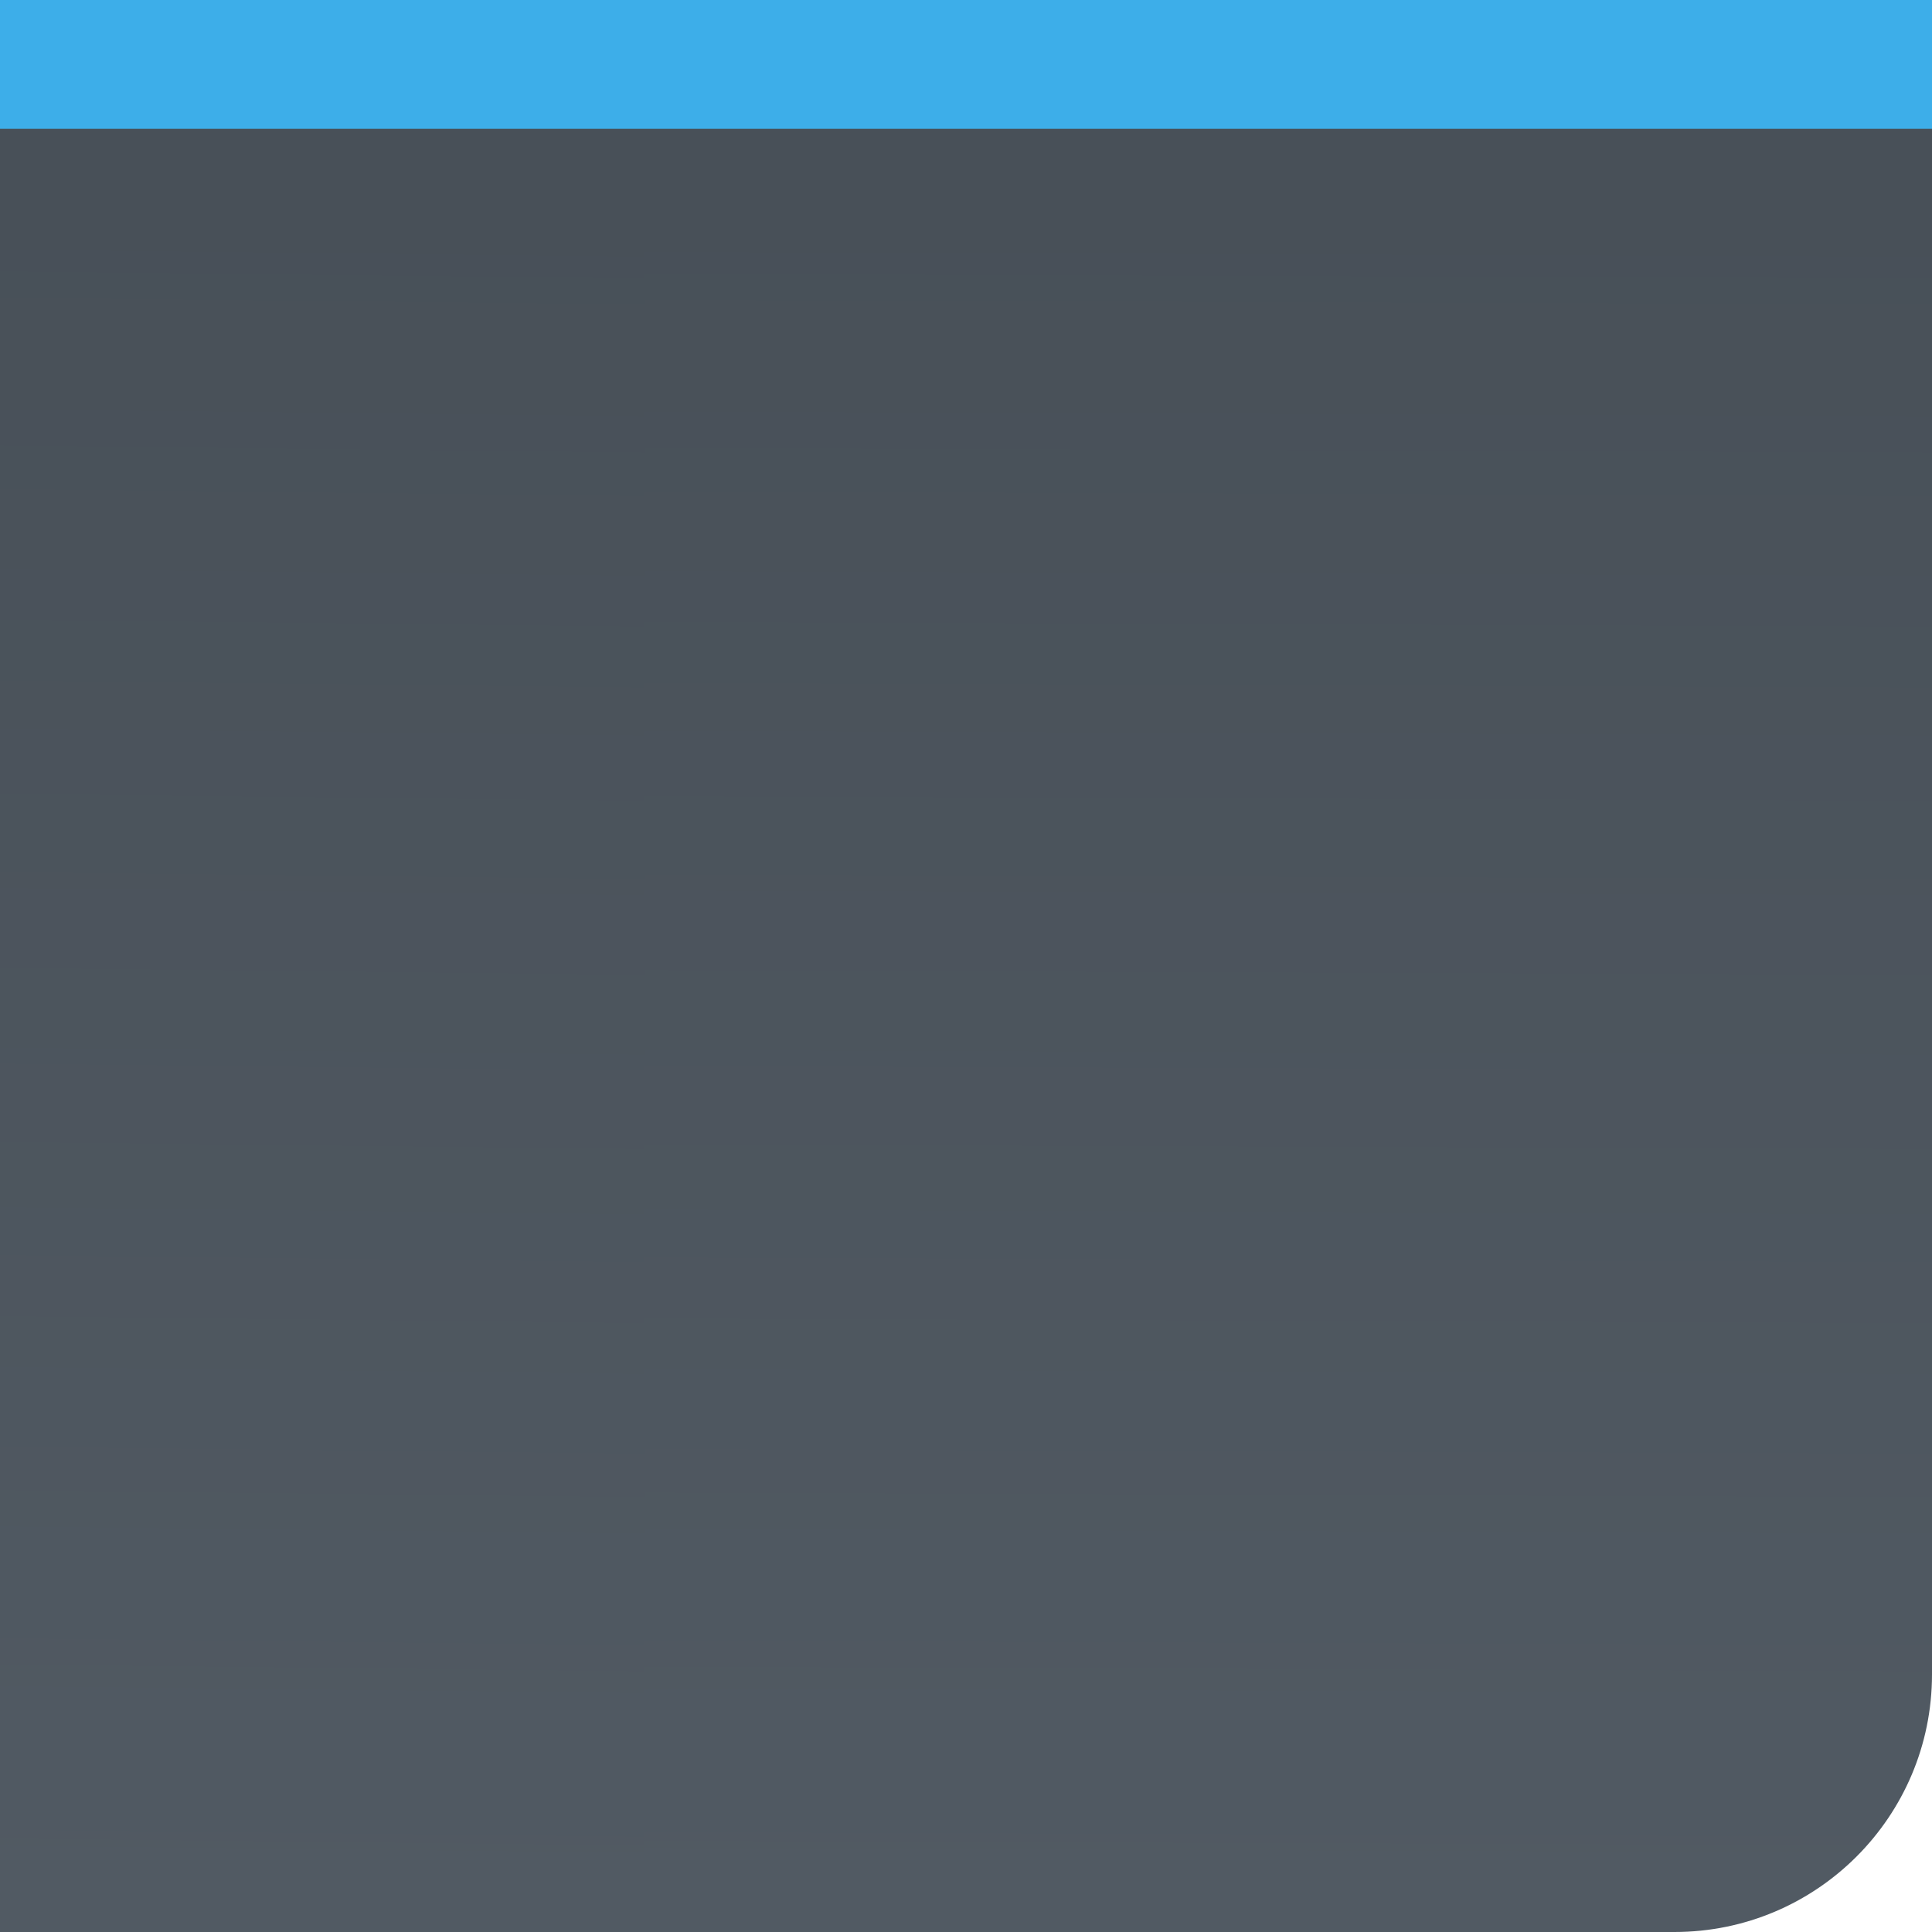
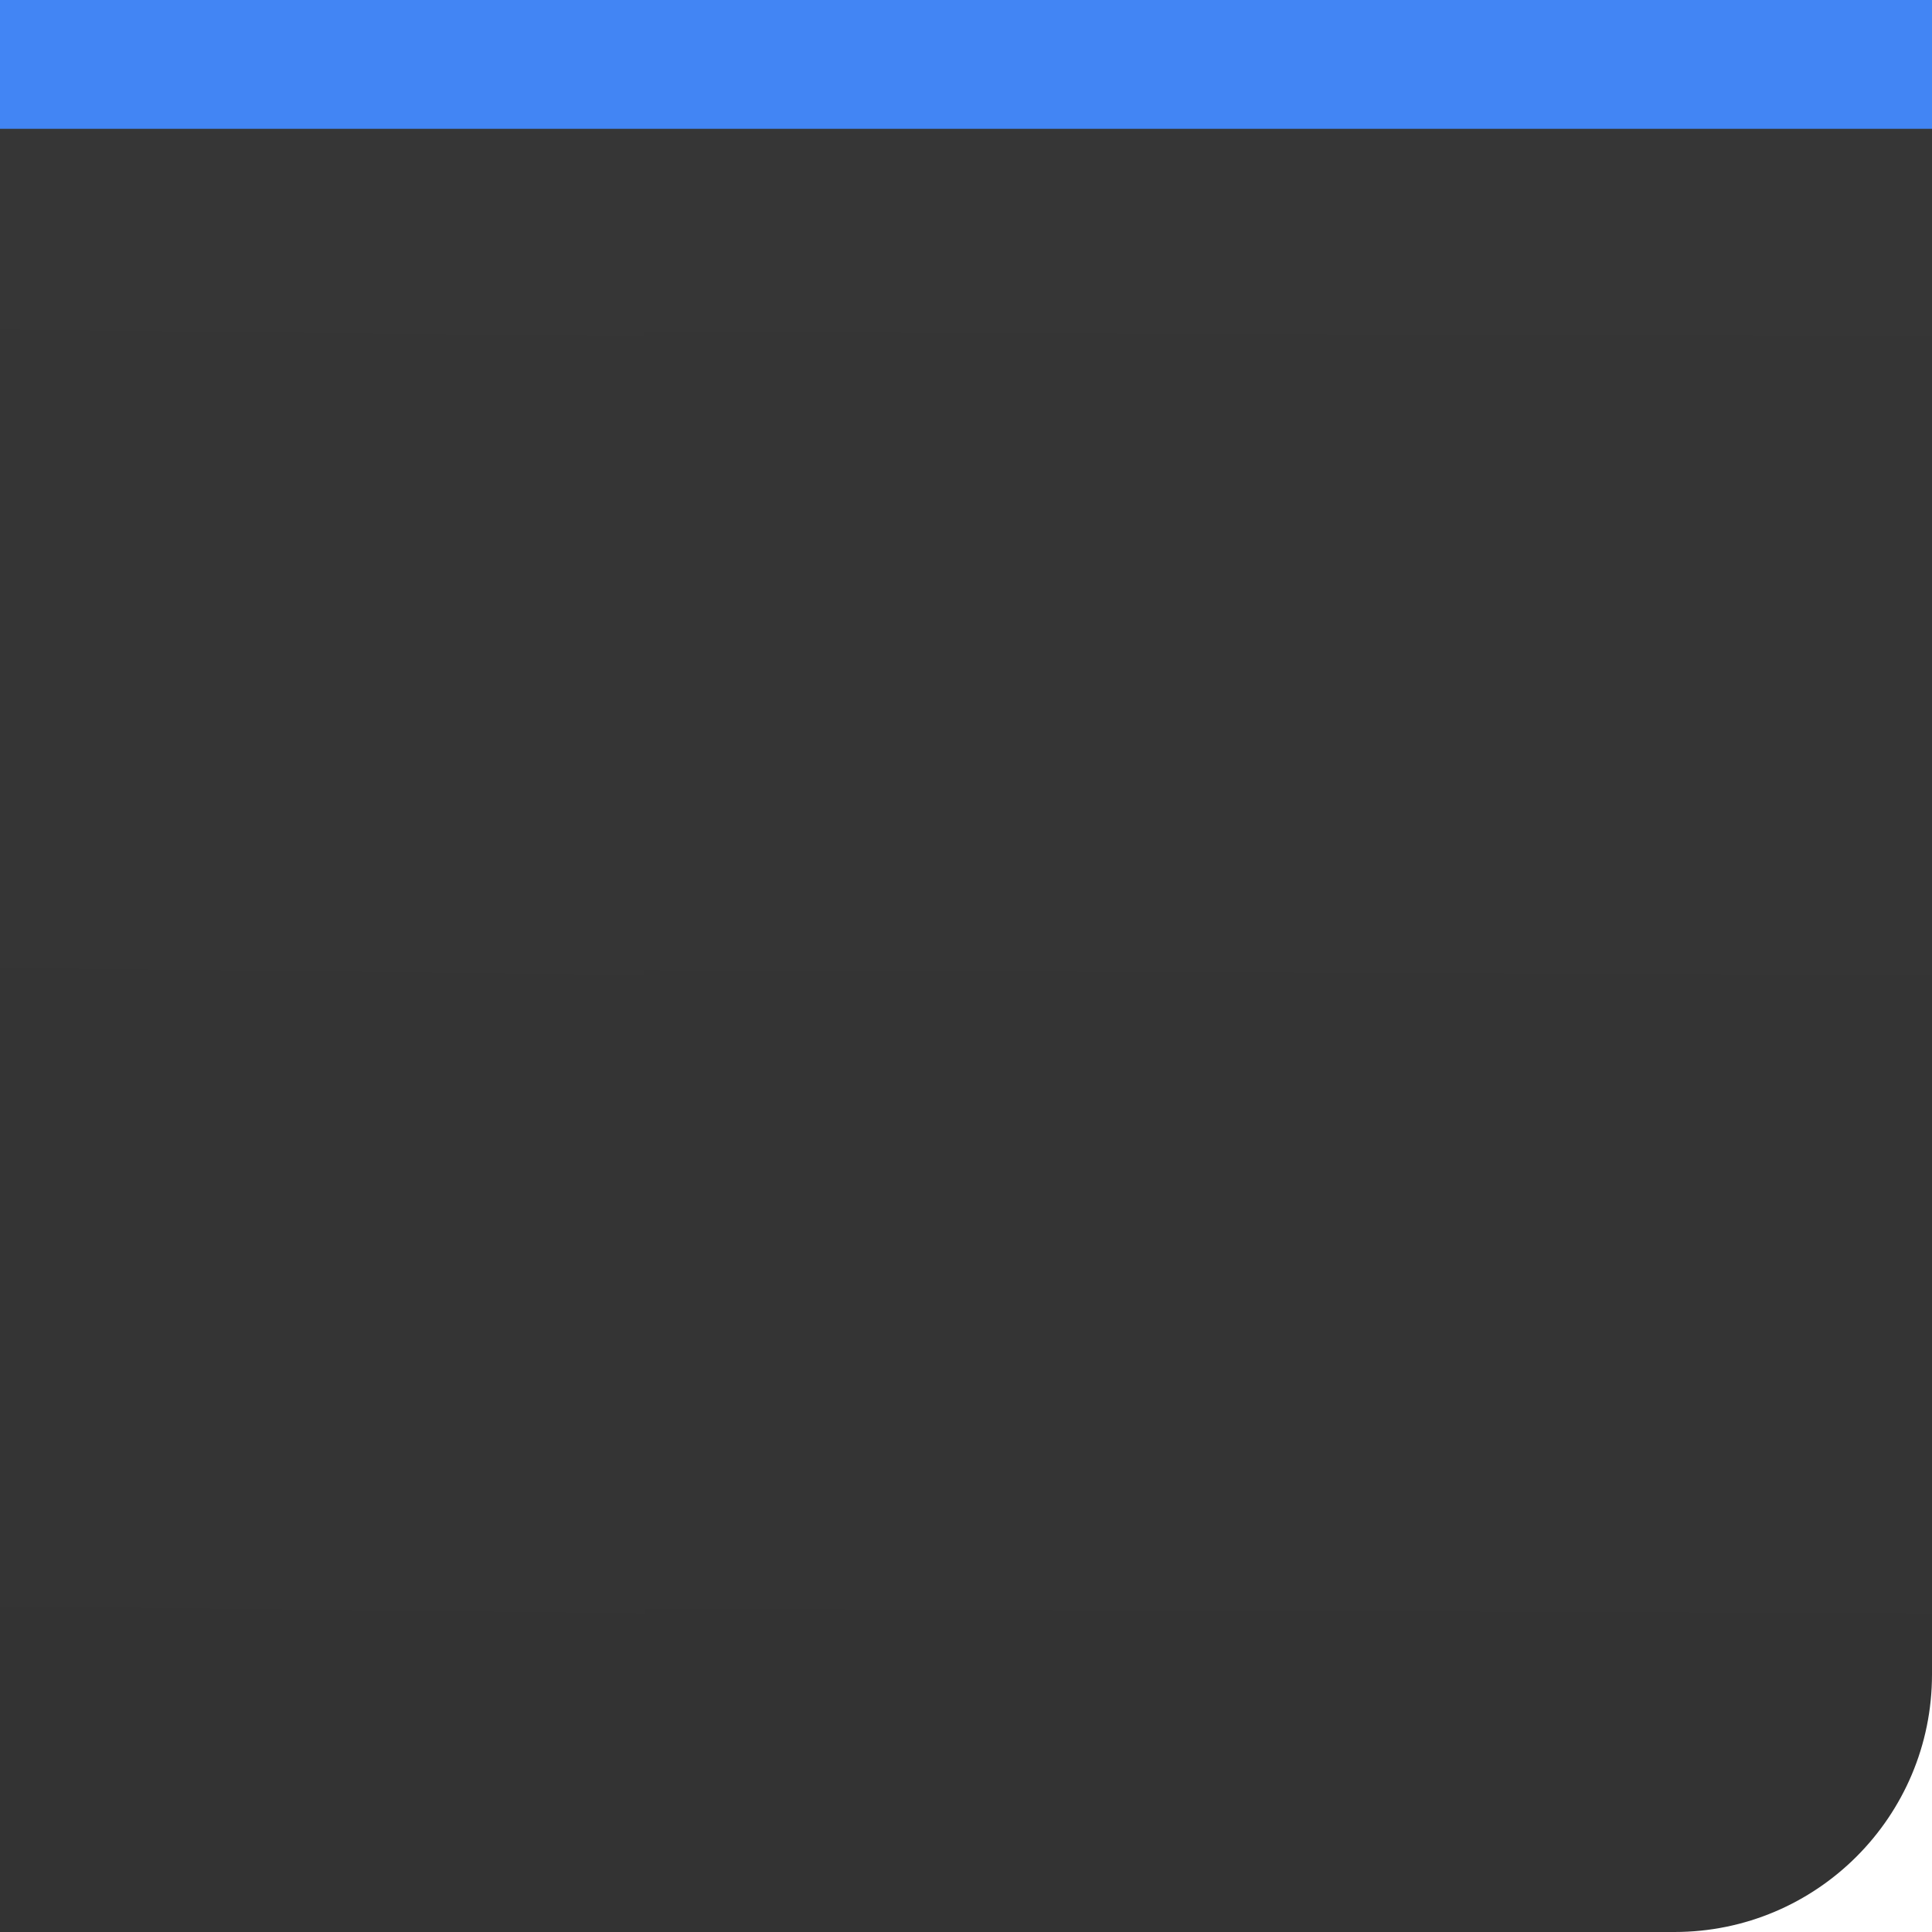
<svg xmlns="http://www.w3.org/2000/svg" xmlns:xlink="http://www.w3.org/1999/xlink" viewBox="0 0 30 30">
  <defs>
    <linearGradient xlink:href="#2" id="3" x1="48.35" y1="32.21" x2="48.41" y2="12.318" gradientUnits="userSpaceOnUse" gradientTransform="matrix(1.23951 0 0 1.49415 509.36 564.94)" />
    <linearGradient id="2">
-       <stop stop-color="#515a63" />
-       <stop offset="1" stop-color="#474f57" />
+       <stop stop-color="#333333" />
+       <stop offset="1" stop-color="#363636" />
    </linearGradient>
    <linearGradient y2="12.318" x2="48.41" y1="32.21" x1="48.35" gradientTransform="matrix(.41317 0 0 1.24513 558.94 567.97)" gradientUnits="userSpaceOnUse" id="0" xlink:href="#2" />
    <linearGradient y2="12.318" x2="48.41" y1="32.21" x1="48.35" gradientTransform="matrix(.41317 0 0 1.49415 538.94 564.94)" gradientUnits="userSpaceOnUse" id="1" xlink:href="#2" />
  </defs>
  <g transform="translate(-553.72-583.12)">
    <g color="#000">
      <path fill="url(#0)" d="m573.72 583.12h10v25h-10z" />
      <rect width="30" height="30" x="553.72" y="583.12" fill="url(#3)" rx="4" />
      <path fill="url(#1)" d="m553.72 583.12h10v30h-10z" />
    </g>
-     <path transform="matrix(0 1-1 0 0 0)" fill="#3daee9" d="m583.12-583.72h2v30h-2z" />
+     <path transform="matrix(0 1-1 0 0 0)" fill="#4285f4" d="m583.12-583.72h2v30h-2z" />
  </g>
</svg>
